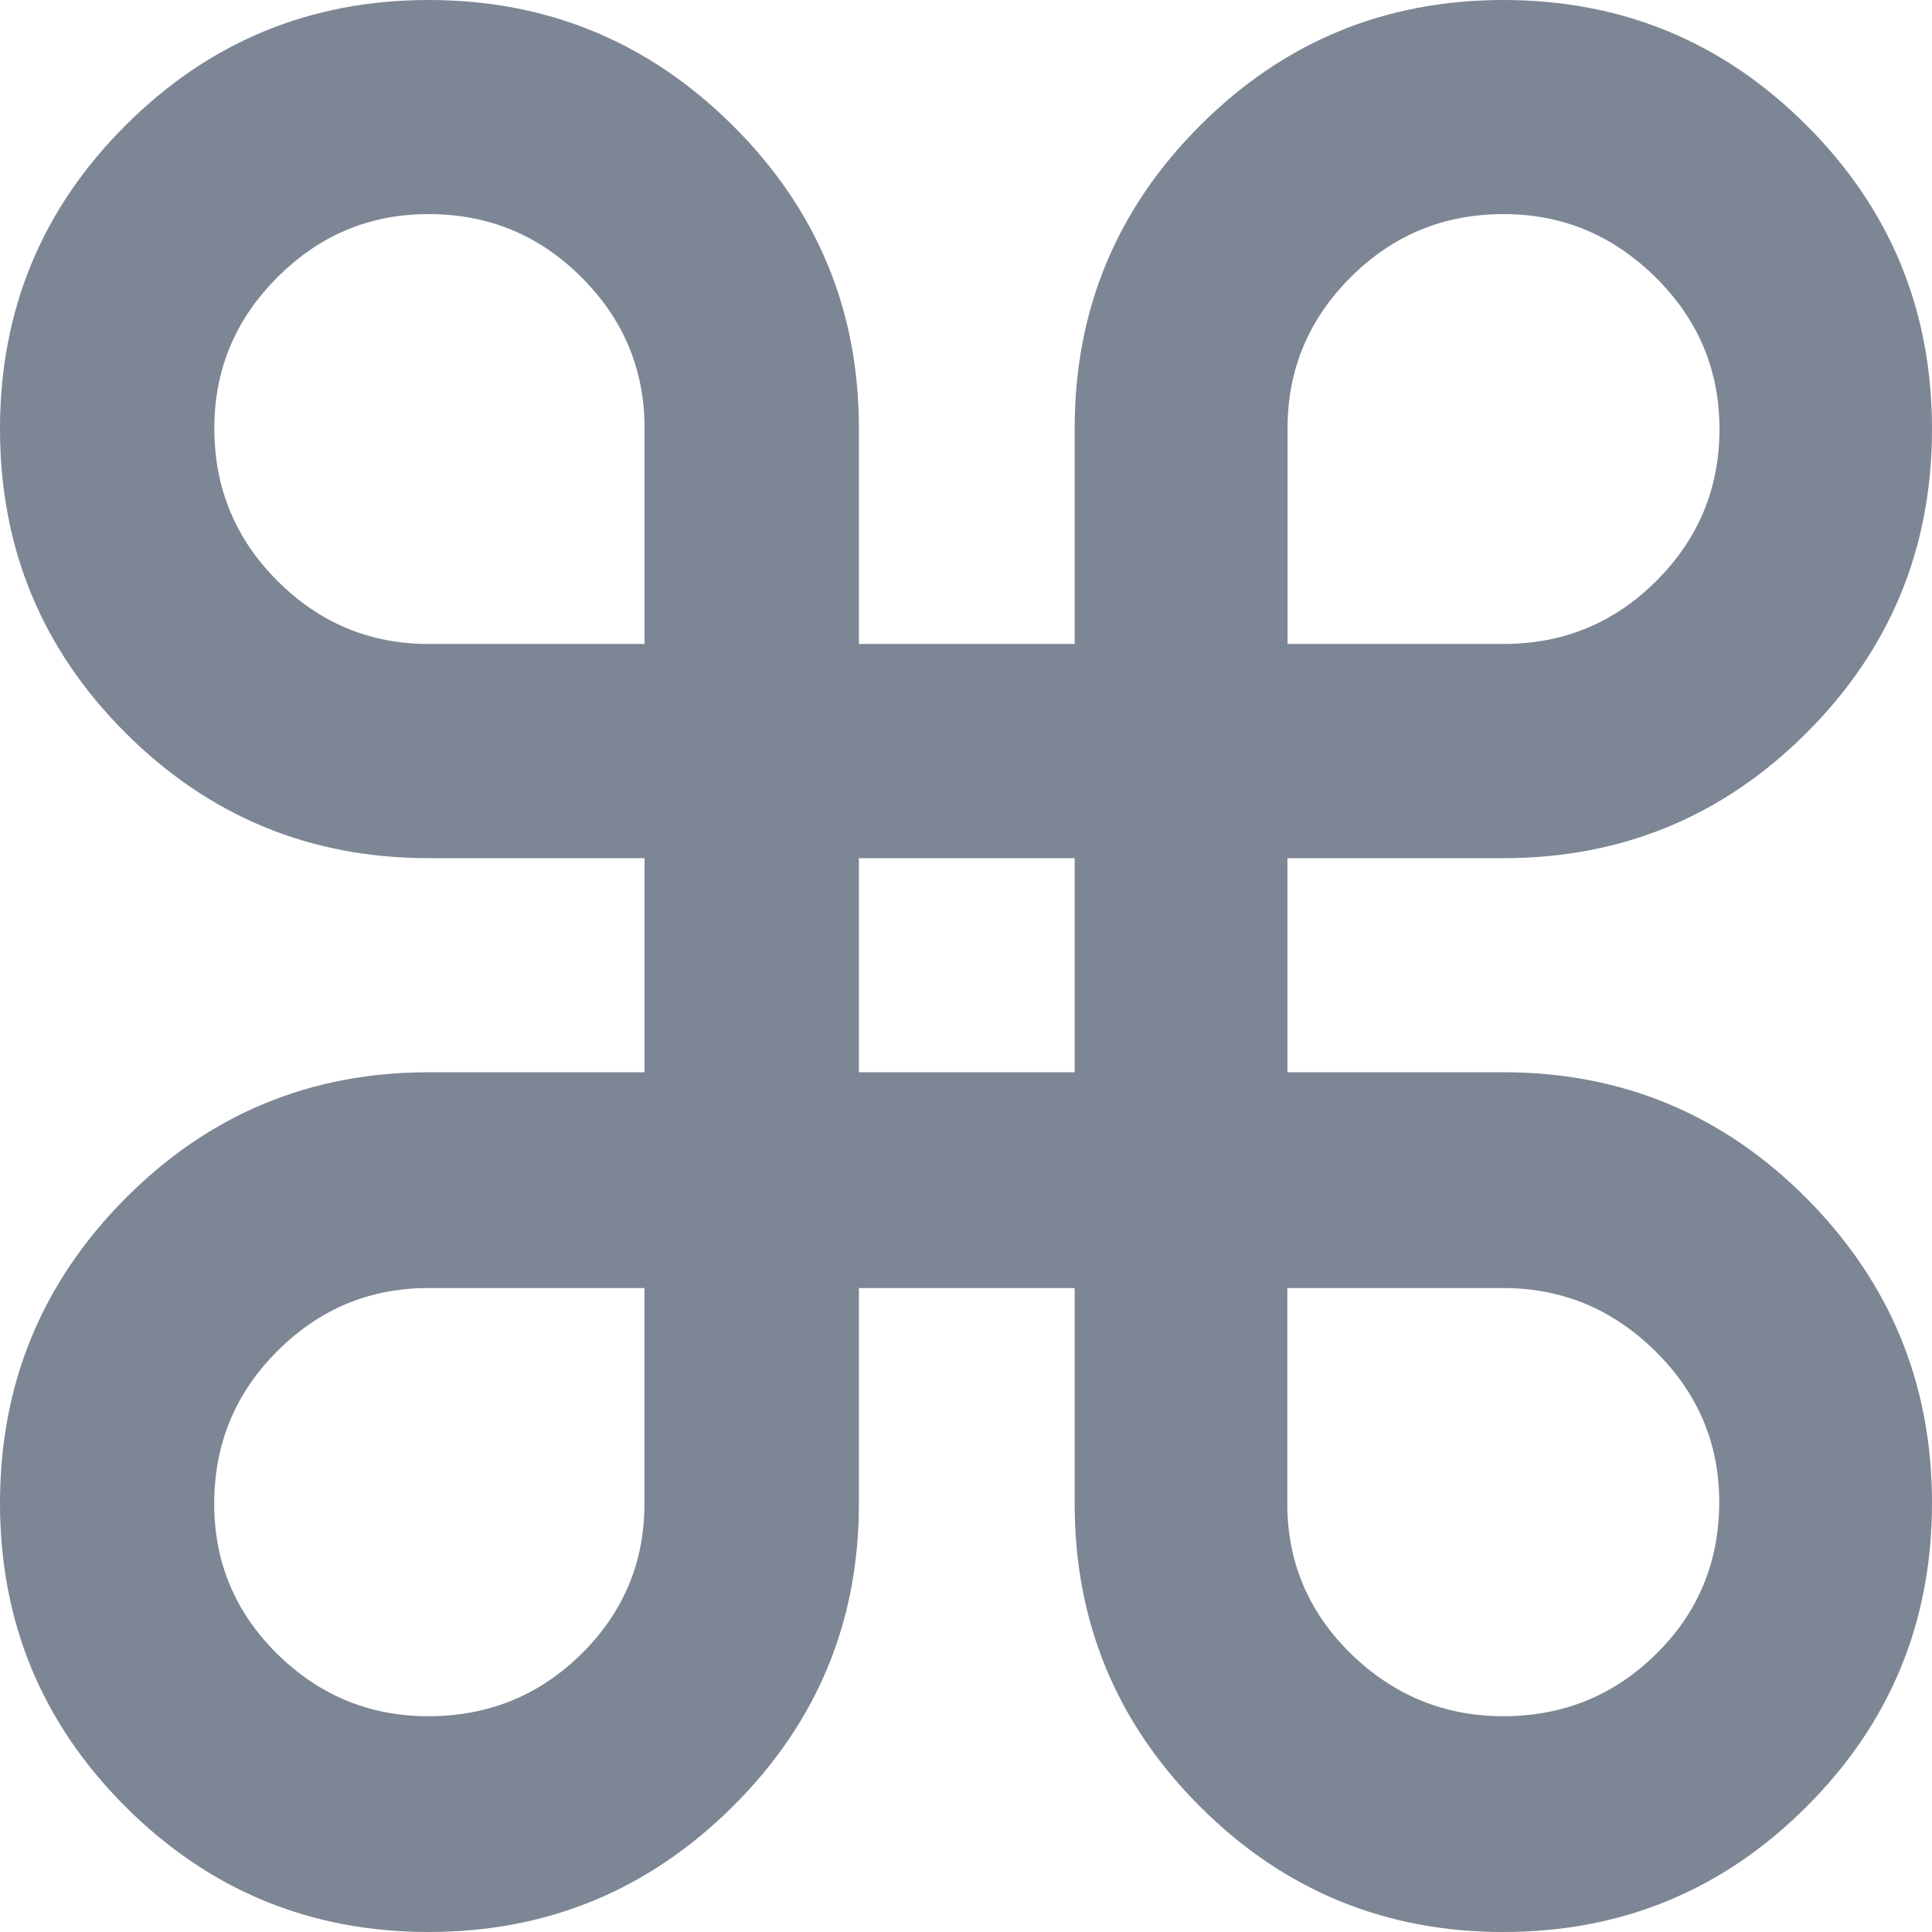
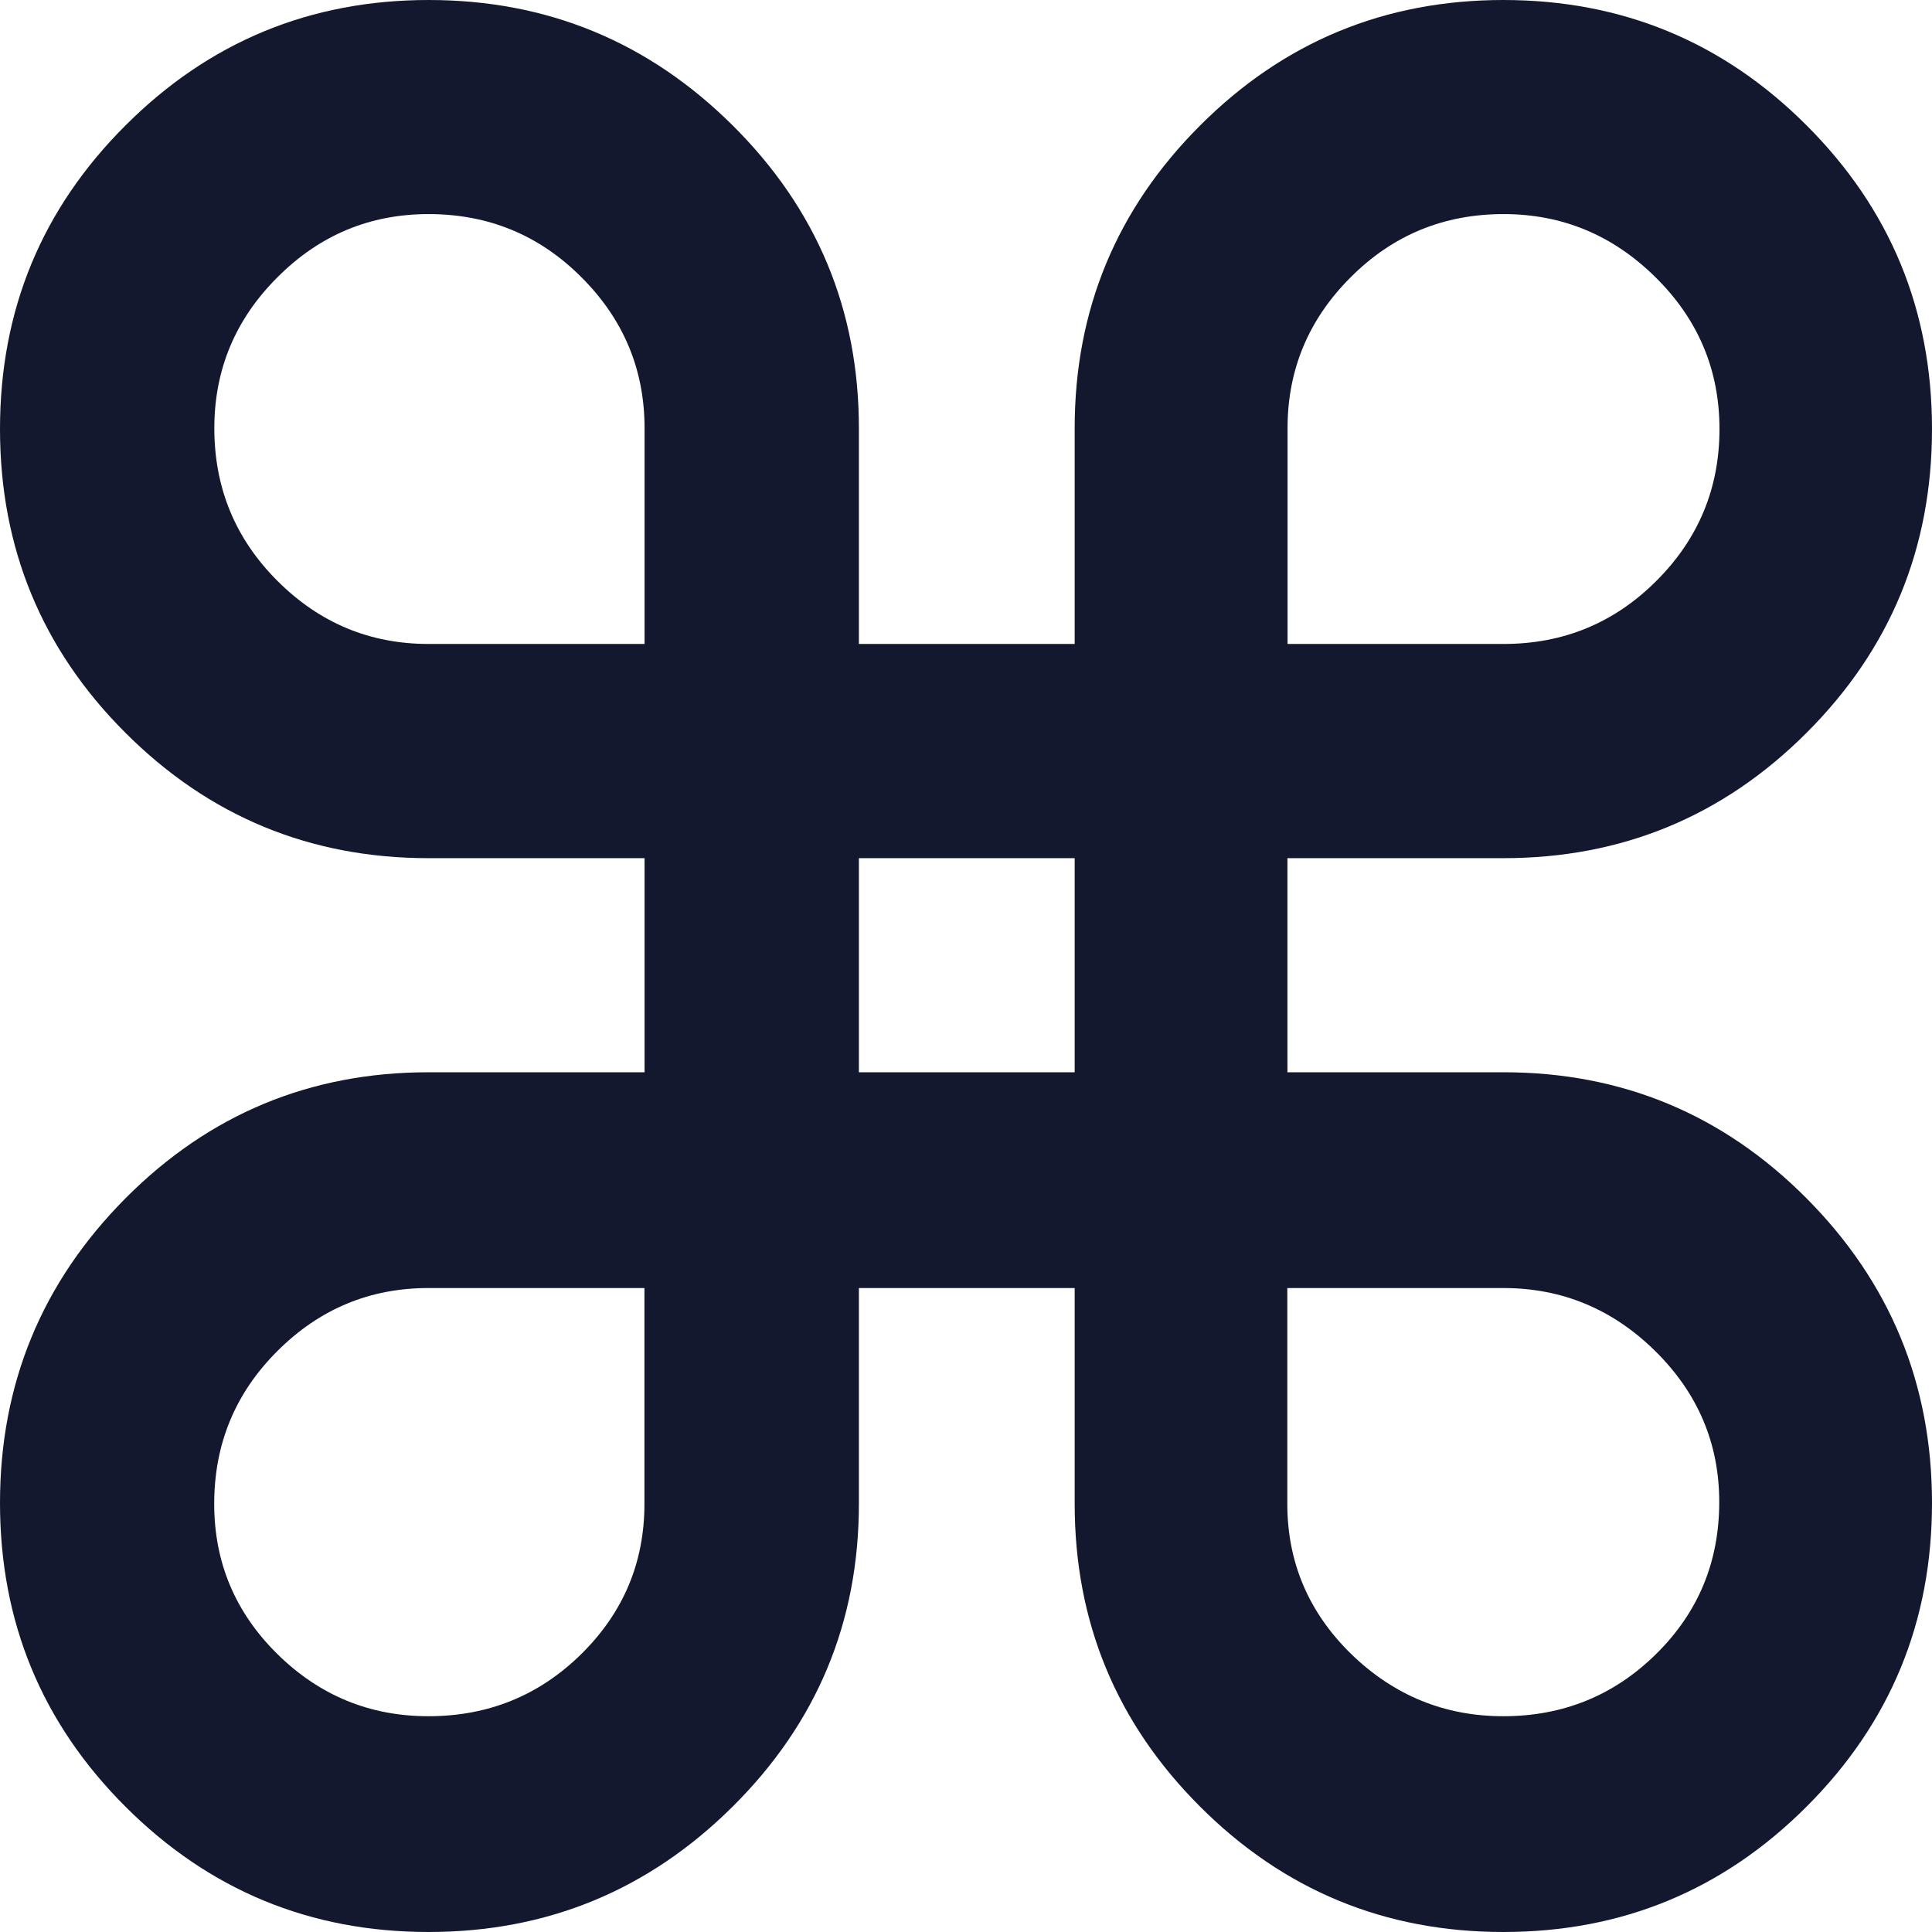
<svg xmlns="http://www.w3.org/2000/svg" width="16" height="16" viewBox="0 0 16 16">
-   <path fill="#7D8694" d="M12.45 16c.982 0 1.819-.346 2.511-1.038.693-.692 1.039-1.53 1.039-2.515 0-.985-.346-1.826-1.039-2.523-.692-.696-1.53-1.044-2.51-1.044h-1.789V7.107h1.789c.98 0 1.818-.346 2.51-1.038C15.654 5.377 16 4.539 16 3.553c0-.985-.346-1.823-1.039-2.515C14.27.346 13.431 0 12.451 0c-.982 0-1.819.346-2.511 1.038C9.247 1.73 8.9 2.566 8.9 3.546v1.787H7.113V3.546c0-.98-.349-1.816-1.046-2.508C5.37.346 4.531 0 3.55 0c-.98 0-1.818.346-2.51 1.038C.346 1.73 0 2.568 0 3.553c0 .985.346 1.824 1.039 2.516.692.692 1.53 1.038 2.51 1.038h1.789V8.88H3.549c-.98 0-1.818.348-2.51 1.044C.346 10.621 0 11.462 0 12.447c0 .985.346 1.823 1.039 2.515.692.692 1.53 1.038 2.51 1.038.982 0 1.821-.346 2.518-1.038.697-.692 1.046-1.528 1.046-2.508v-1.787H8.9v1.787c0 .98.346 1.816 1.039 2.508.692.692 1.53 1.038 2.51 1.038zM5.339 5.333H3.549c-.486 0-.903-.174-1.251-.522-.349-.348-.523-.77-.523-1.265 0-.485.174-.902.523-1.25.348-.349.765-.523 1.251-.523.496 0 .918.174 1.266.523.349.348.523.765.523 1.25v1.787zm7.113 0h-1.789V3.546c0-.485.174-.902.523-1.25.348-.349.77-.523 1.266-.523.486 0 .905.174 1.258.523.353.348.53.767.53 1.257 0 .49-.174.91-.523 1.258-.348.348-.77.522-1.265.522zM8.9 8.88H7.113V7.107H8.9V8.88zm3.55 5.333c-.487 0-.906-.172-1.26-.515-.352-.344-.529-.759-.529-1.244v-1.787h1.789c.486 0 .905.174 1.258.522.353.348.53.765.53 1.25 0 .496-.174.915-.523 1.259-.348.343-.77.515-1.265.515zm-8.902 0c-.486 0-.903-.172-1.251-.515-.349-.344-.523-.759-.523-1.244 0-.495.174-.917.523-1.265.348-.348.765-.522 1.251-.522h1.789v1.787c0 .485-.174.9-.523 1.244-.348.343-.77.515-1.266.515z" />
+   <path fill="#14182F" d="M12.45 16c.982 0 1.819-.346 2.511-1.038.693-.692 1.039-1.53 1.039-2.515 0-.985-.346-1.826-1.039-2.523-.692-.696-1.53-1.044-2.51-1.044h-1.789V7.107h1.789c.98 0 1.818-.346 2.51-1.038C15.654 5.377 16 4.539 16 3.553c0-.985-.346-1.823-1.039-2.515C14.27.346 13.431 0 12.451 0c-.982 0-1.819.346-2.511 1.038C9.247 1.73 8.9 2.566 8.9 3.546v1.787H7.113V3.546c0-.98-.349-1.816-1.046-2.508C5.37.346 4.531 0 3.55 0c-.98 0-1.818.346-2.51 1.038C.346 1.73 0 2.568 0 3.553c0 .985.346 1.824 1.039 2.516.692.692 1.53 1.038 2.51 1.038h1.789V8.88H3.549c-.98 0-1.818.348-2.51 1.044C.346 10.621 0 11.462 0 12.447c0 .985.346 1.823 1.039 2.515.692.692 1.53 1.038 2.51 1.038.982 0 1.821-.346 2.518-1.038.697-.692 1.046-1.528 1.046-2.508v-1.787H8.9v1.787c0 .98.346 1.816 1.039 2.508.692.692 1.53 1.038 2.51 1.038zM5.339 5.333H3.549c-.486 0-.903-.174-1.251-.522-.349-.348-.523-.77-.523-1.265 0-.485.174-.902.523-1.25.348-.349.765-.523 1.251-.523.496 0 .918.174 1.266.523.349.348.523.765.523 1.25v1.787zm7.113 0h-1.789V3.546c0-.485.174-.902.523-1.25.348-.349.77-.523 1.266-.523.486 0 .905.174 1.258.523.353.348.53.767.53 1.257 0 .49-.174.91-.523 1.258-.348.348-.77.522-1.265.522zM8.9 8.88H7.113V7.107H8.9V8.88zm3.55 5.333c-.487 0-.906-.172-1.26-.515-.352-.344-.529-.759-.529-1.244v-1.787h1.789c.486 0 .905.174 1.258.522.353.348.53.765.53 1.25 0 .496-.174.915-.523 1.259-.348.343-.77.515-1.265.515zm-8.902 0c-.486 0-.903-.172-1.251-.515-.349-.344-.523-.759-.523-1.244 0-.495.174-.917.523-1.265.348-.348.765-.522 1.251-.522h1.789v1.787c0 .485-.174.9-.523 1.244-.348.343-.77.515-1.266.515z" />
</svg>
